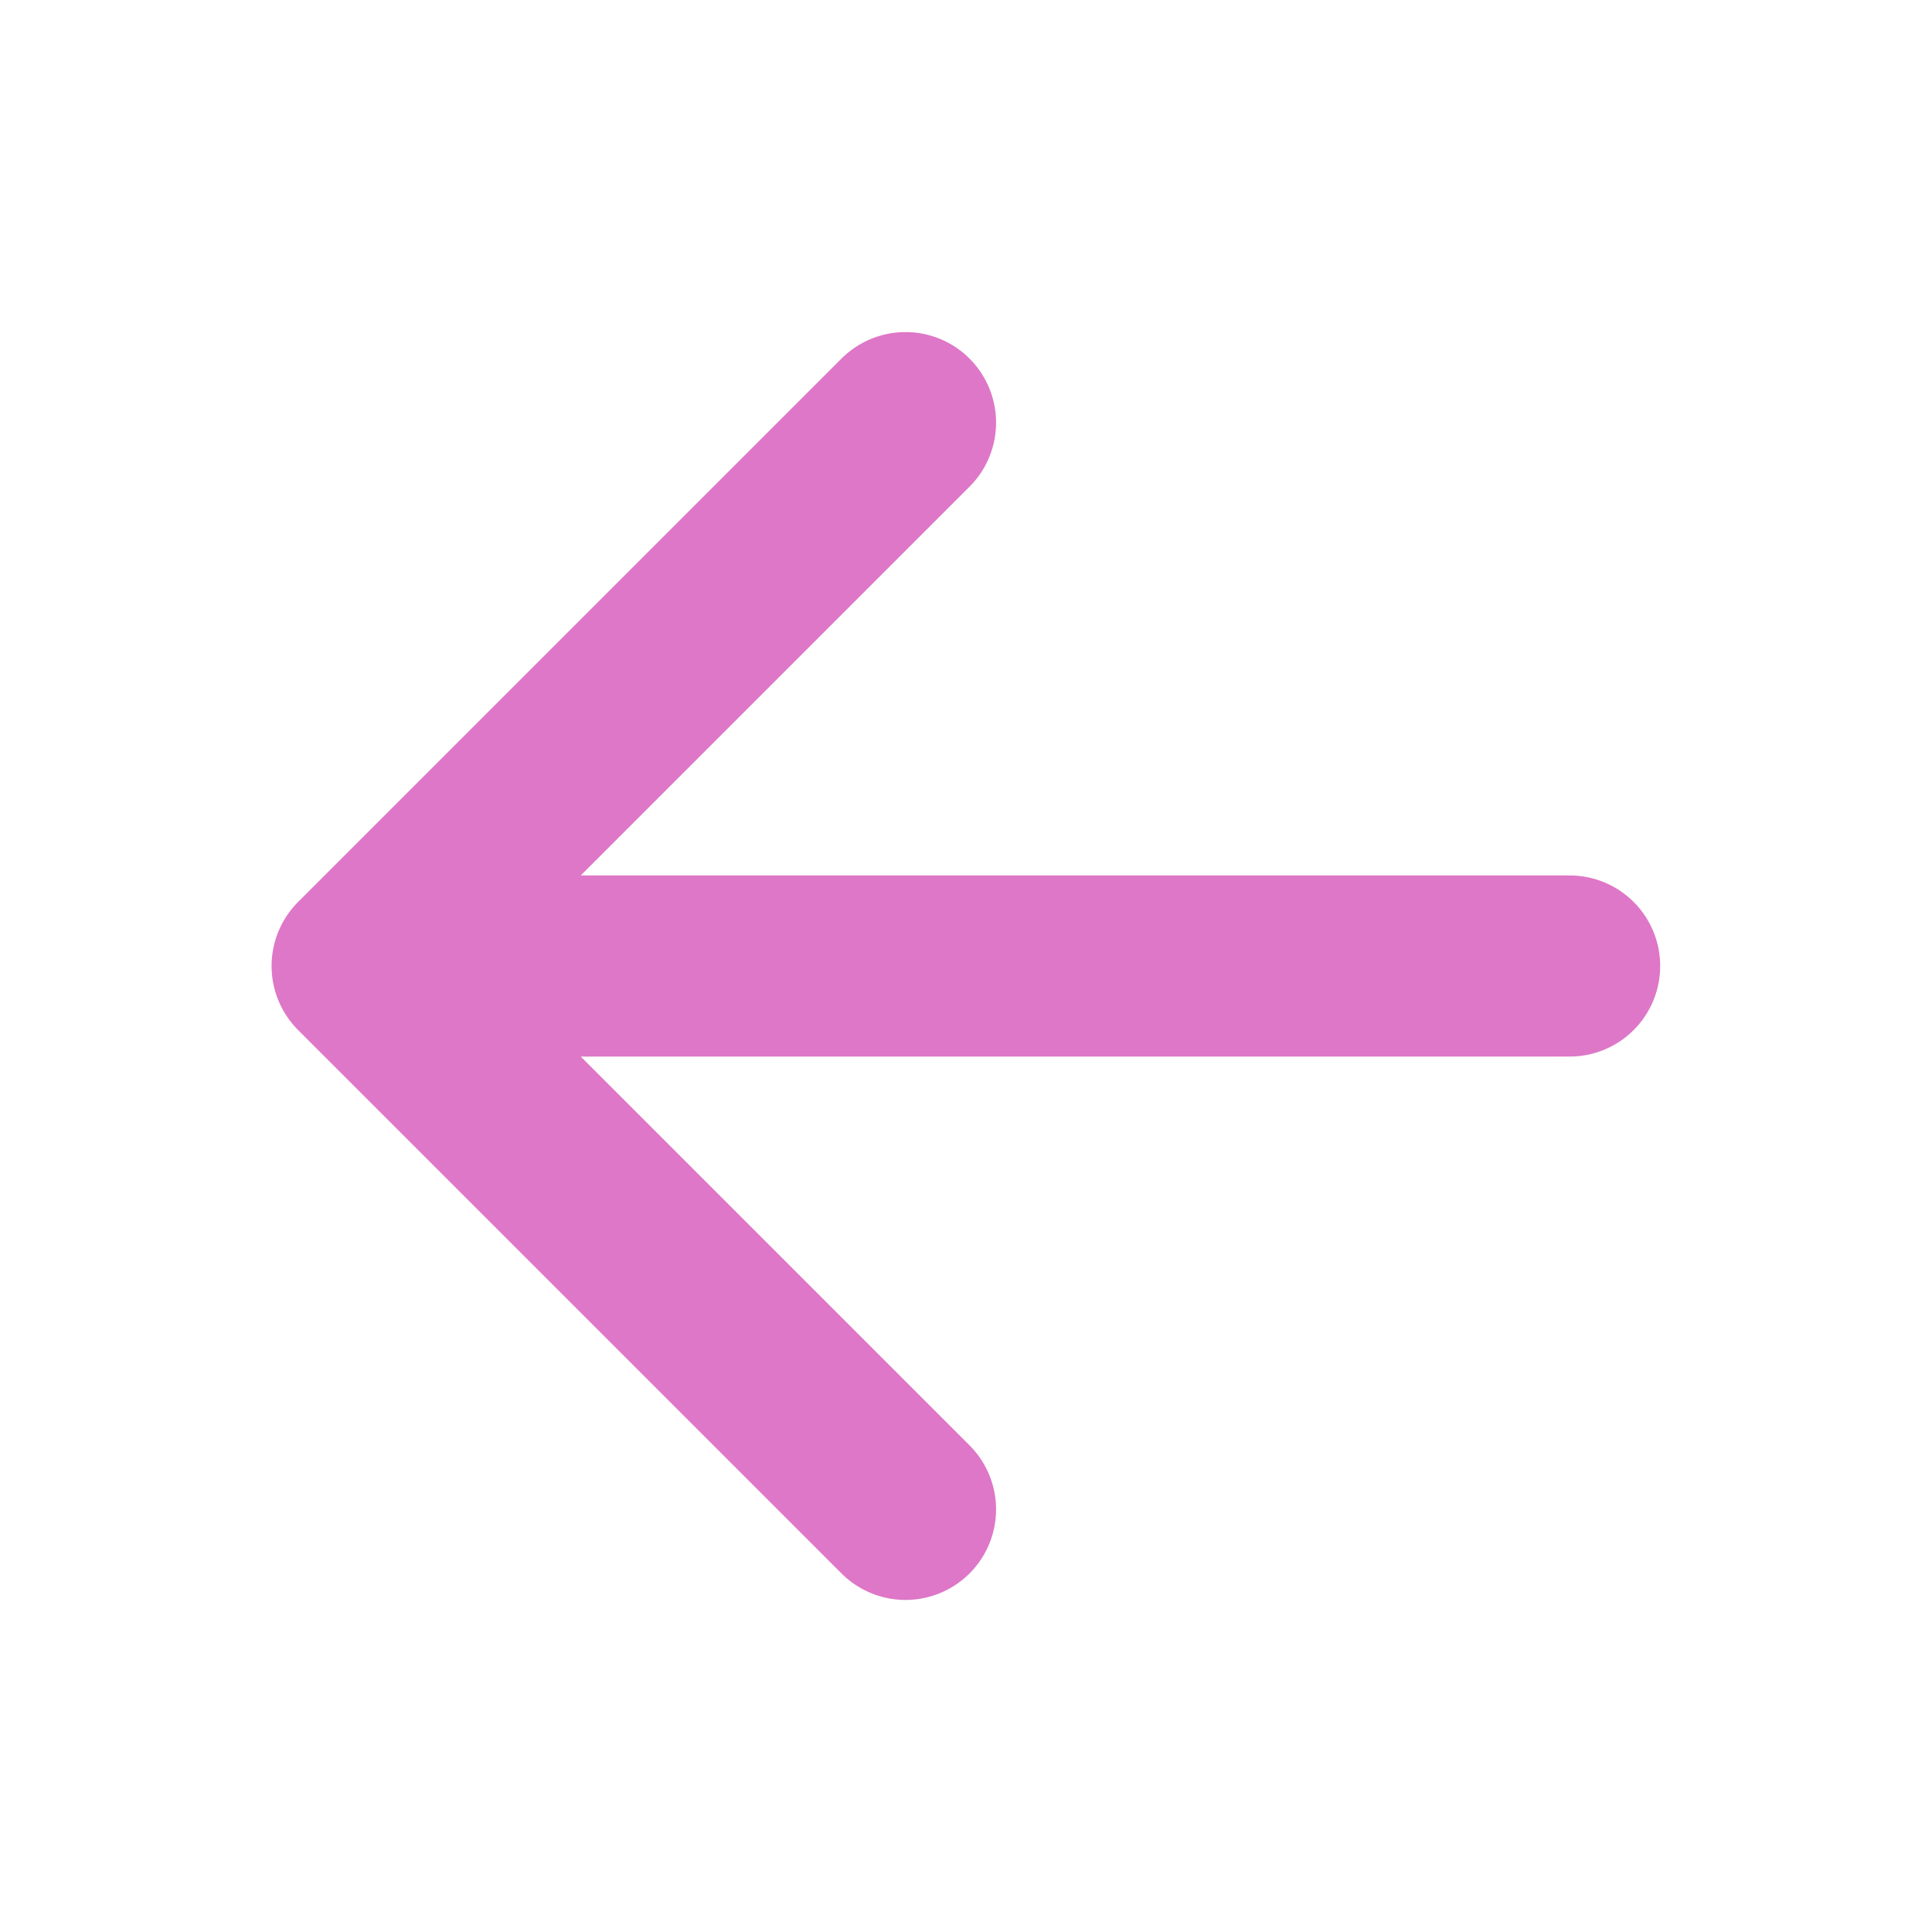
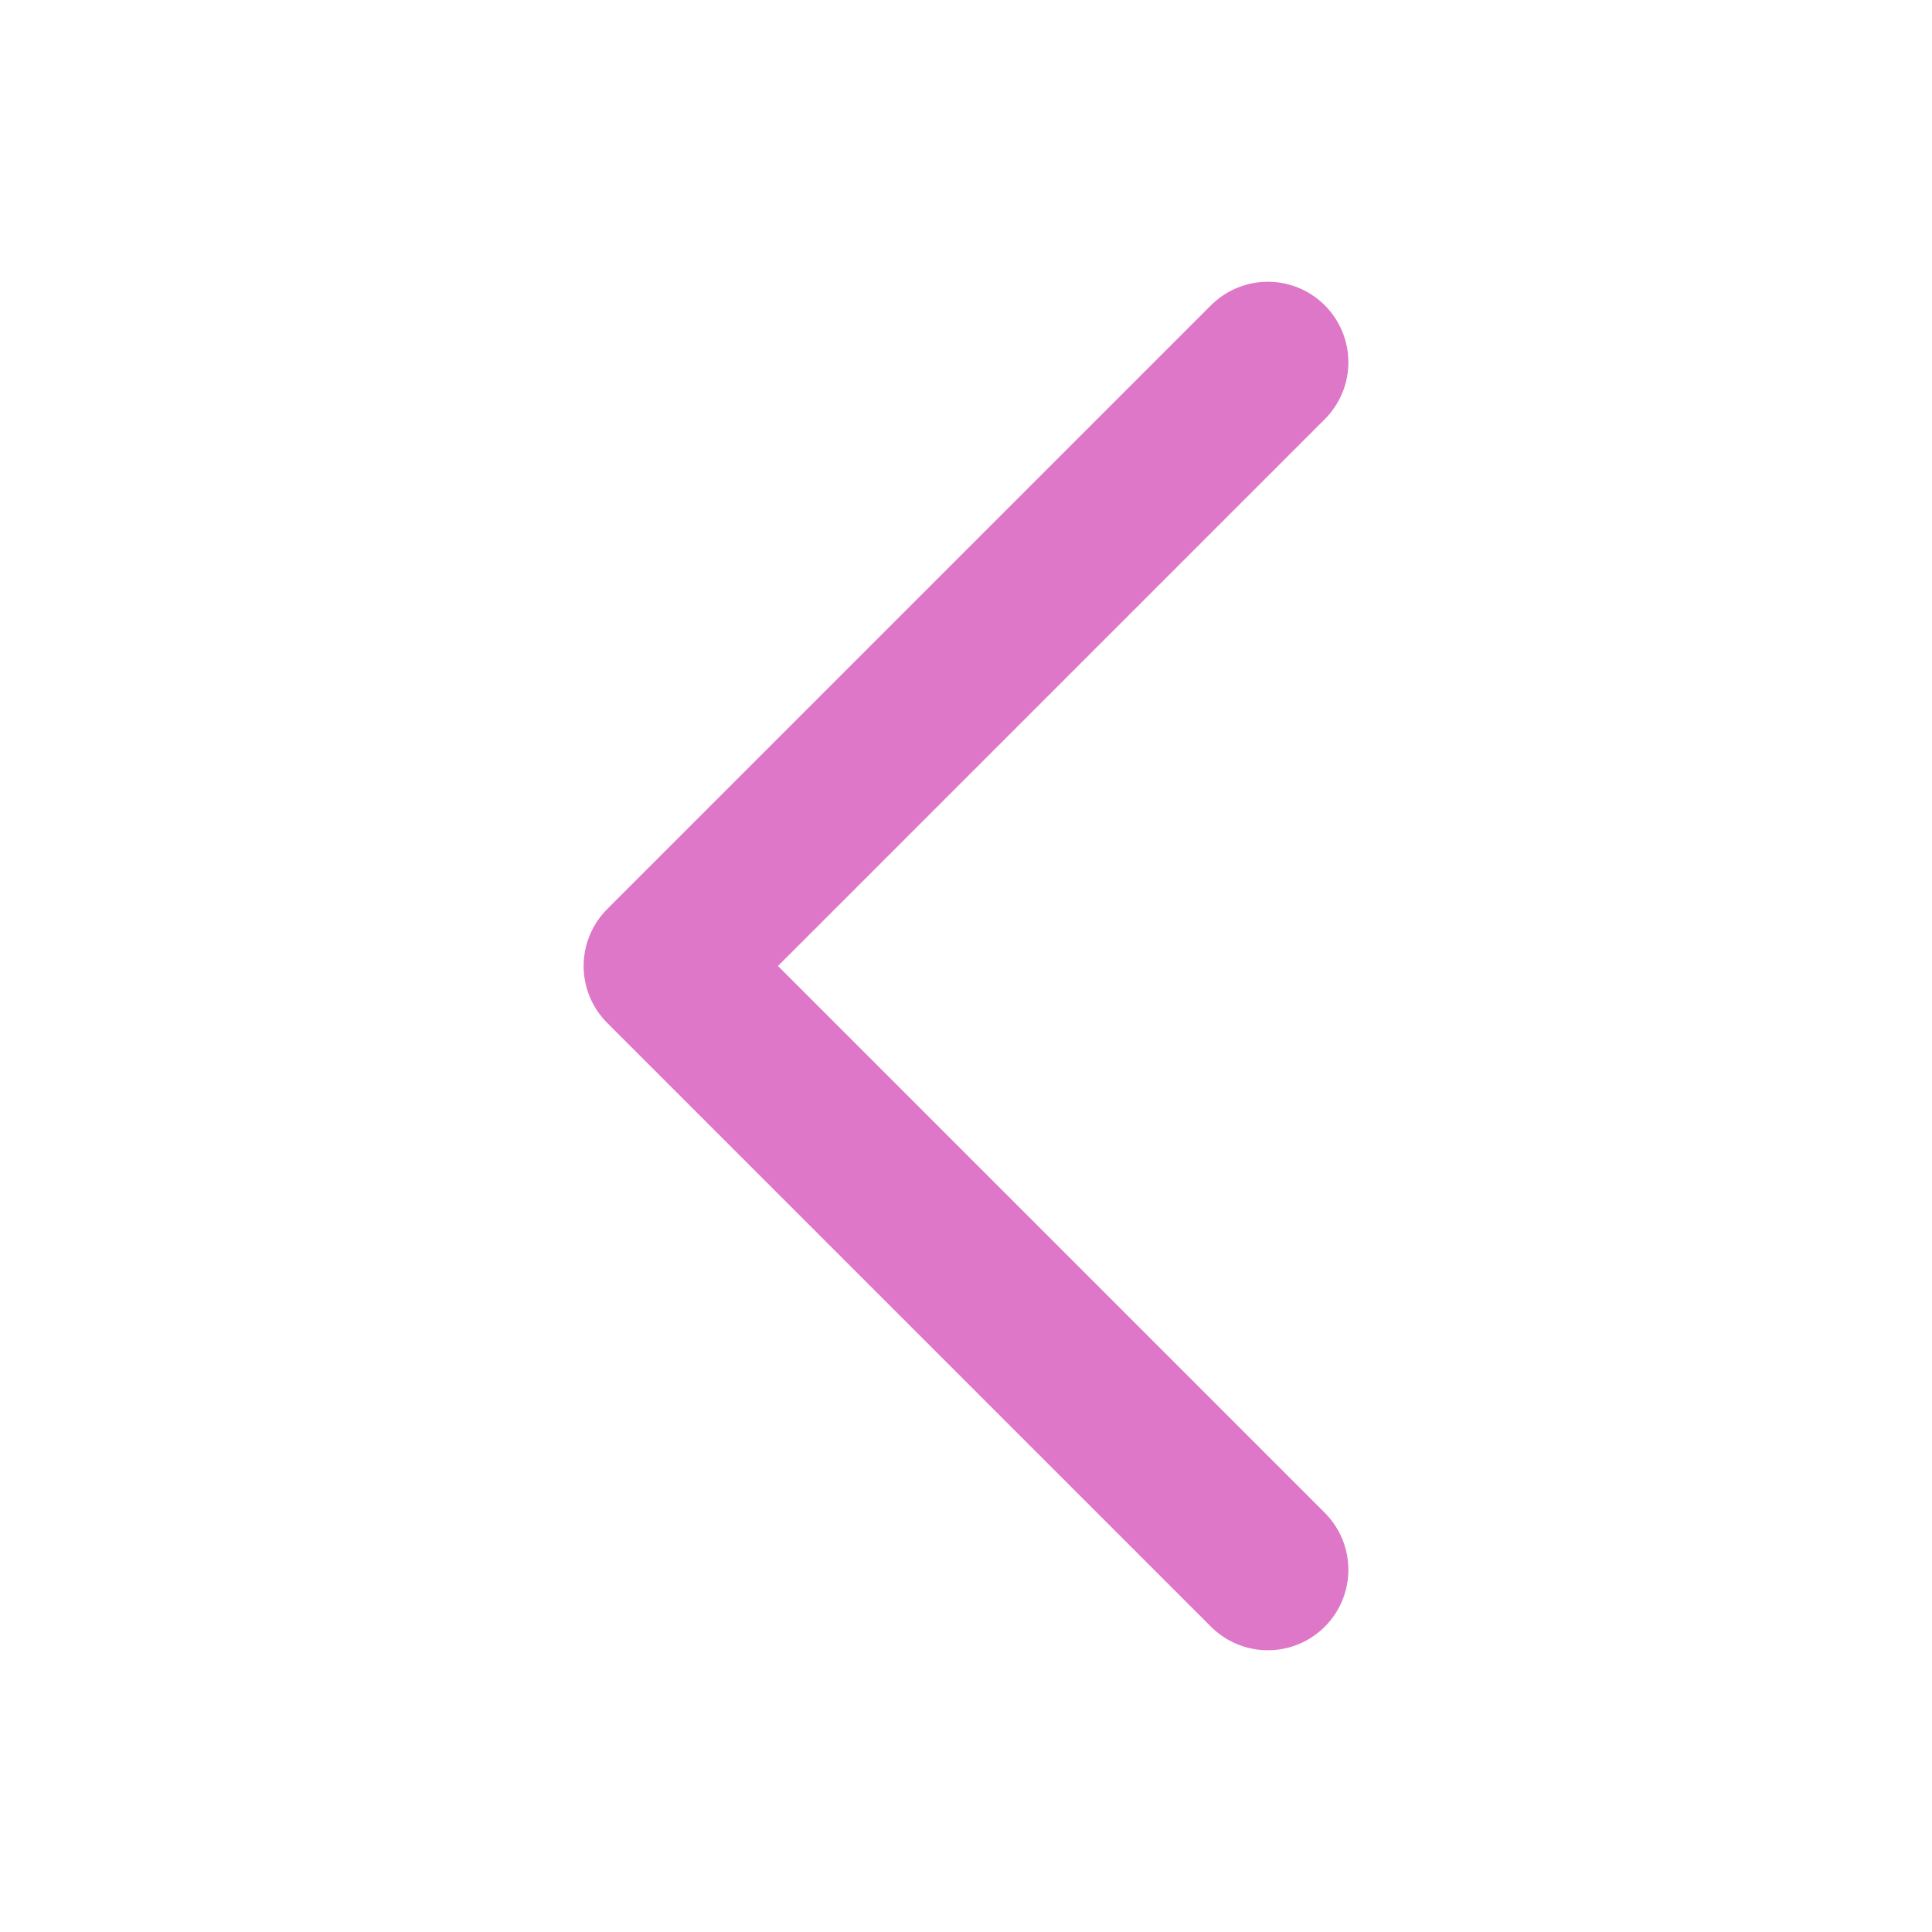
- <svg xmlns="http://www.w3.org/2000/svg" width="32" height="32" viewBox="0 0 32 32" fill="none">
-   <path d="M25.998 16L5.998 16M5.998 16L14.998 25M5.998 16L14.998 7" stroke="#DE77C7" stroke-width="3" stroke-linecap="round" stroke-linejoin="round" />
+ <svg xmlns="http://www.w3.org/2000/svg" width="24" height="24" viewBox="0 0 24 24" fill="none">
+   <path d="M15.75 19.5L8.25 12L15.75 4.5" stroke="#DE77C7" stroke-width="2" stroke-linecap="round" stroke-linejoin="round" />
</svg>
